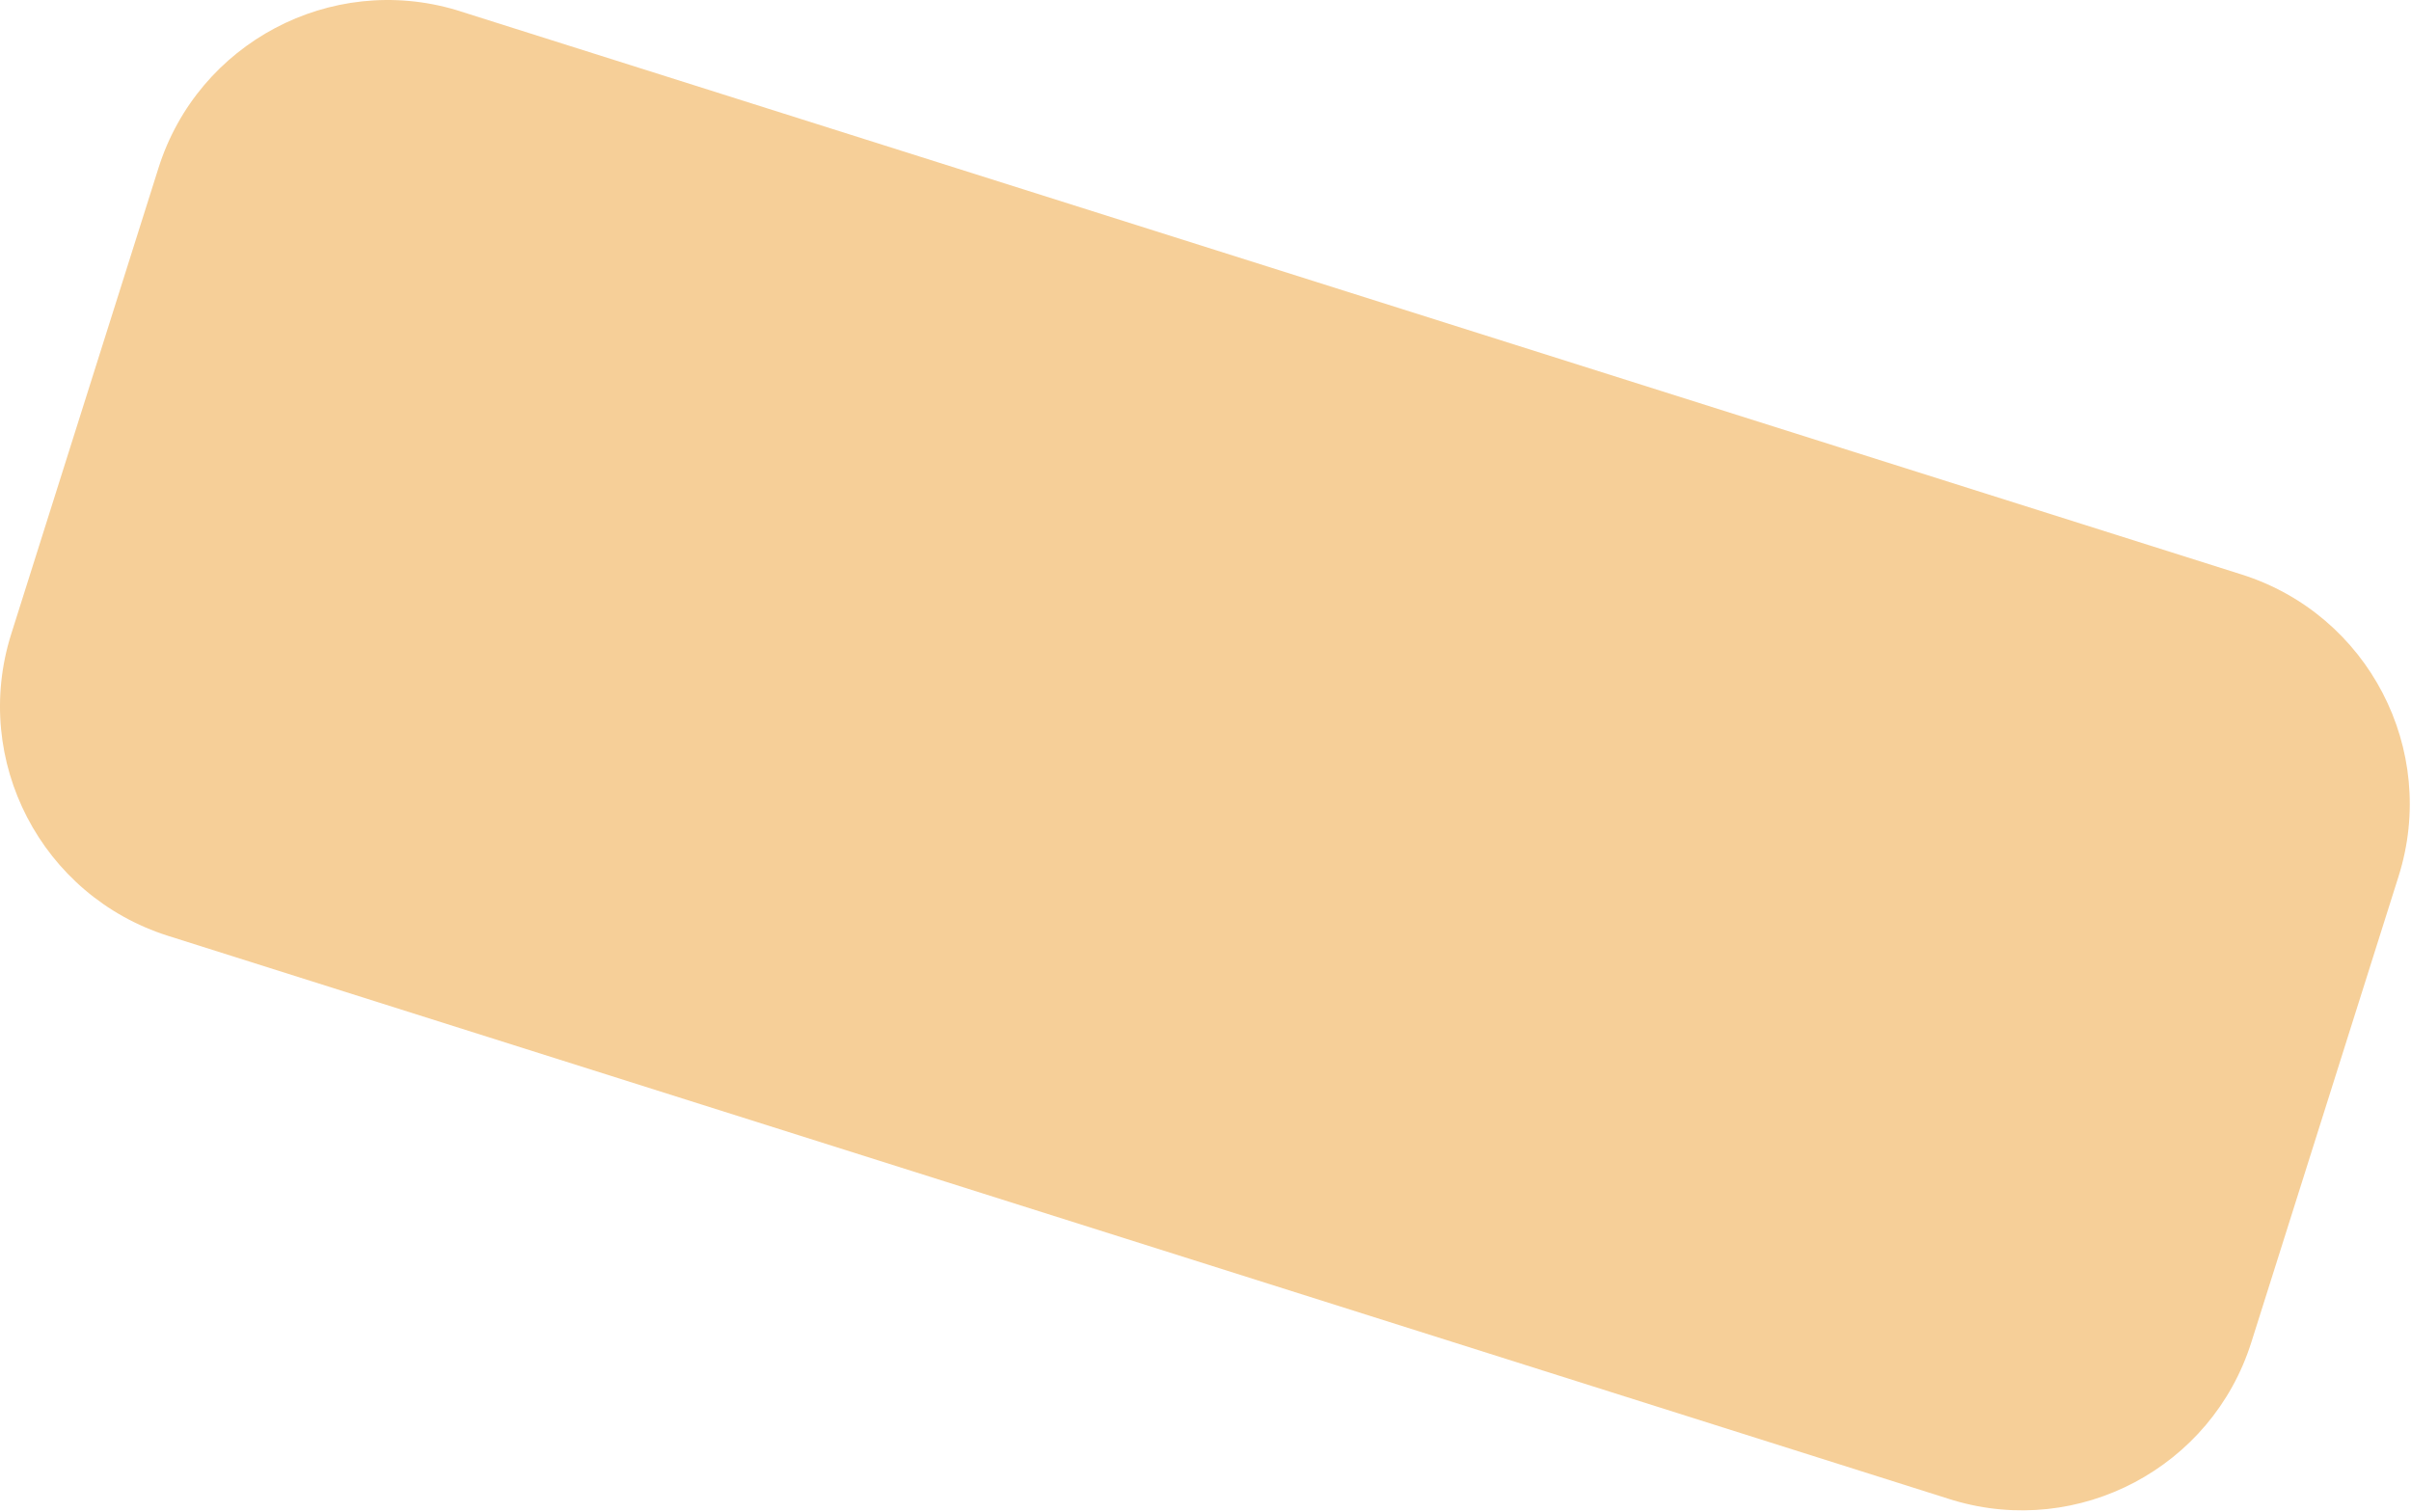
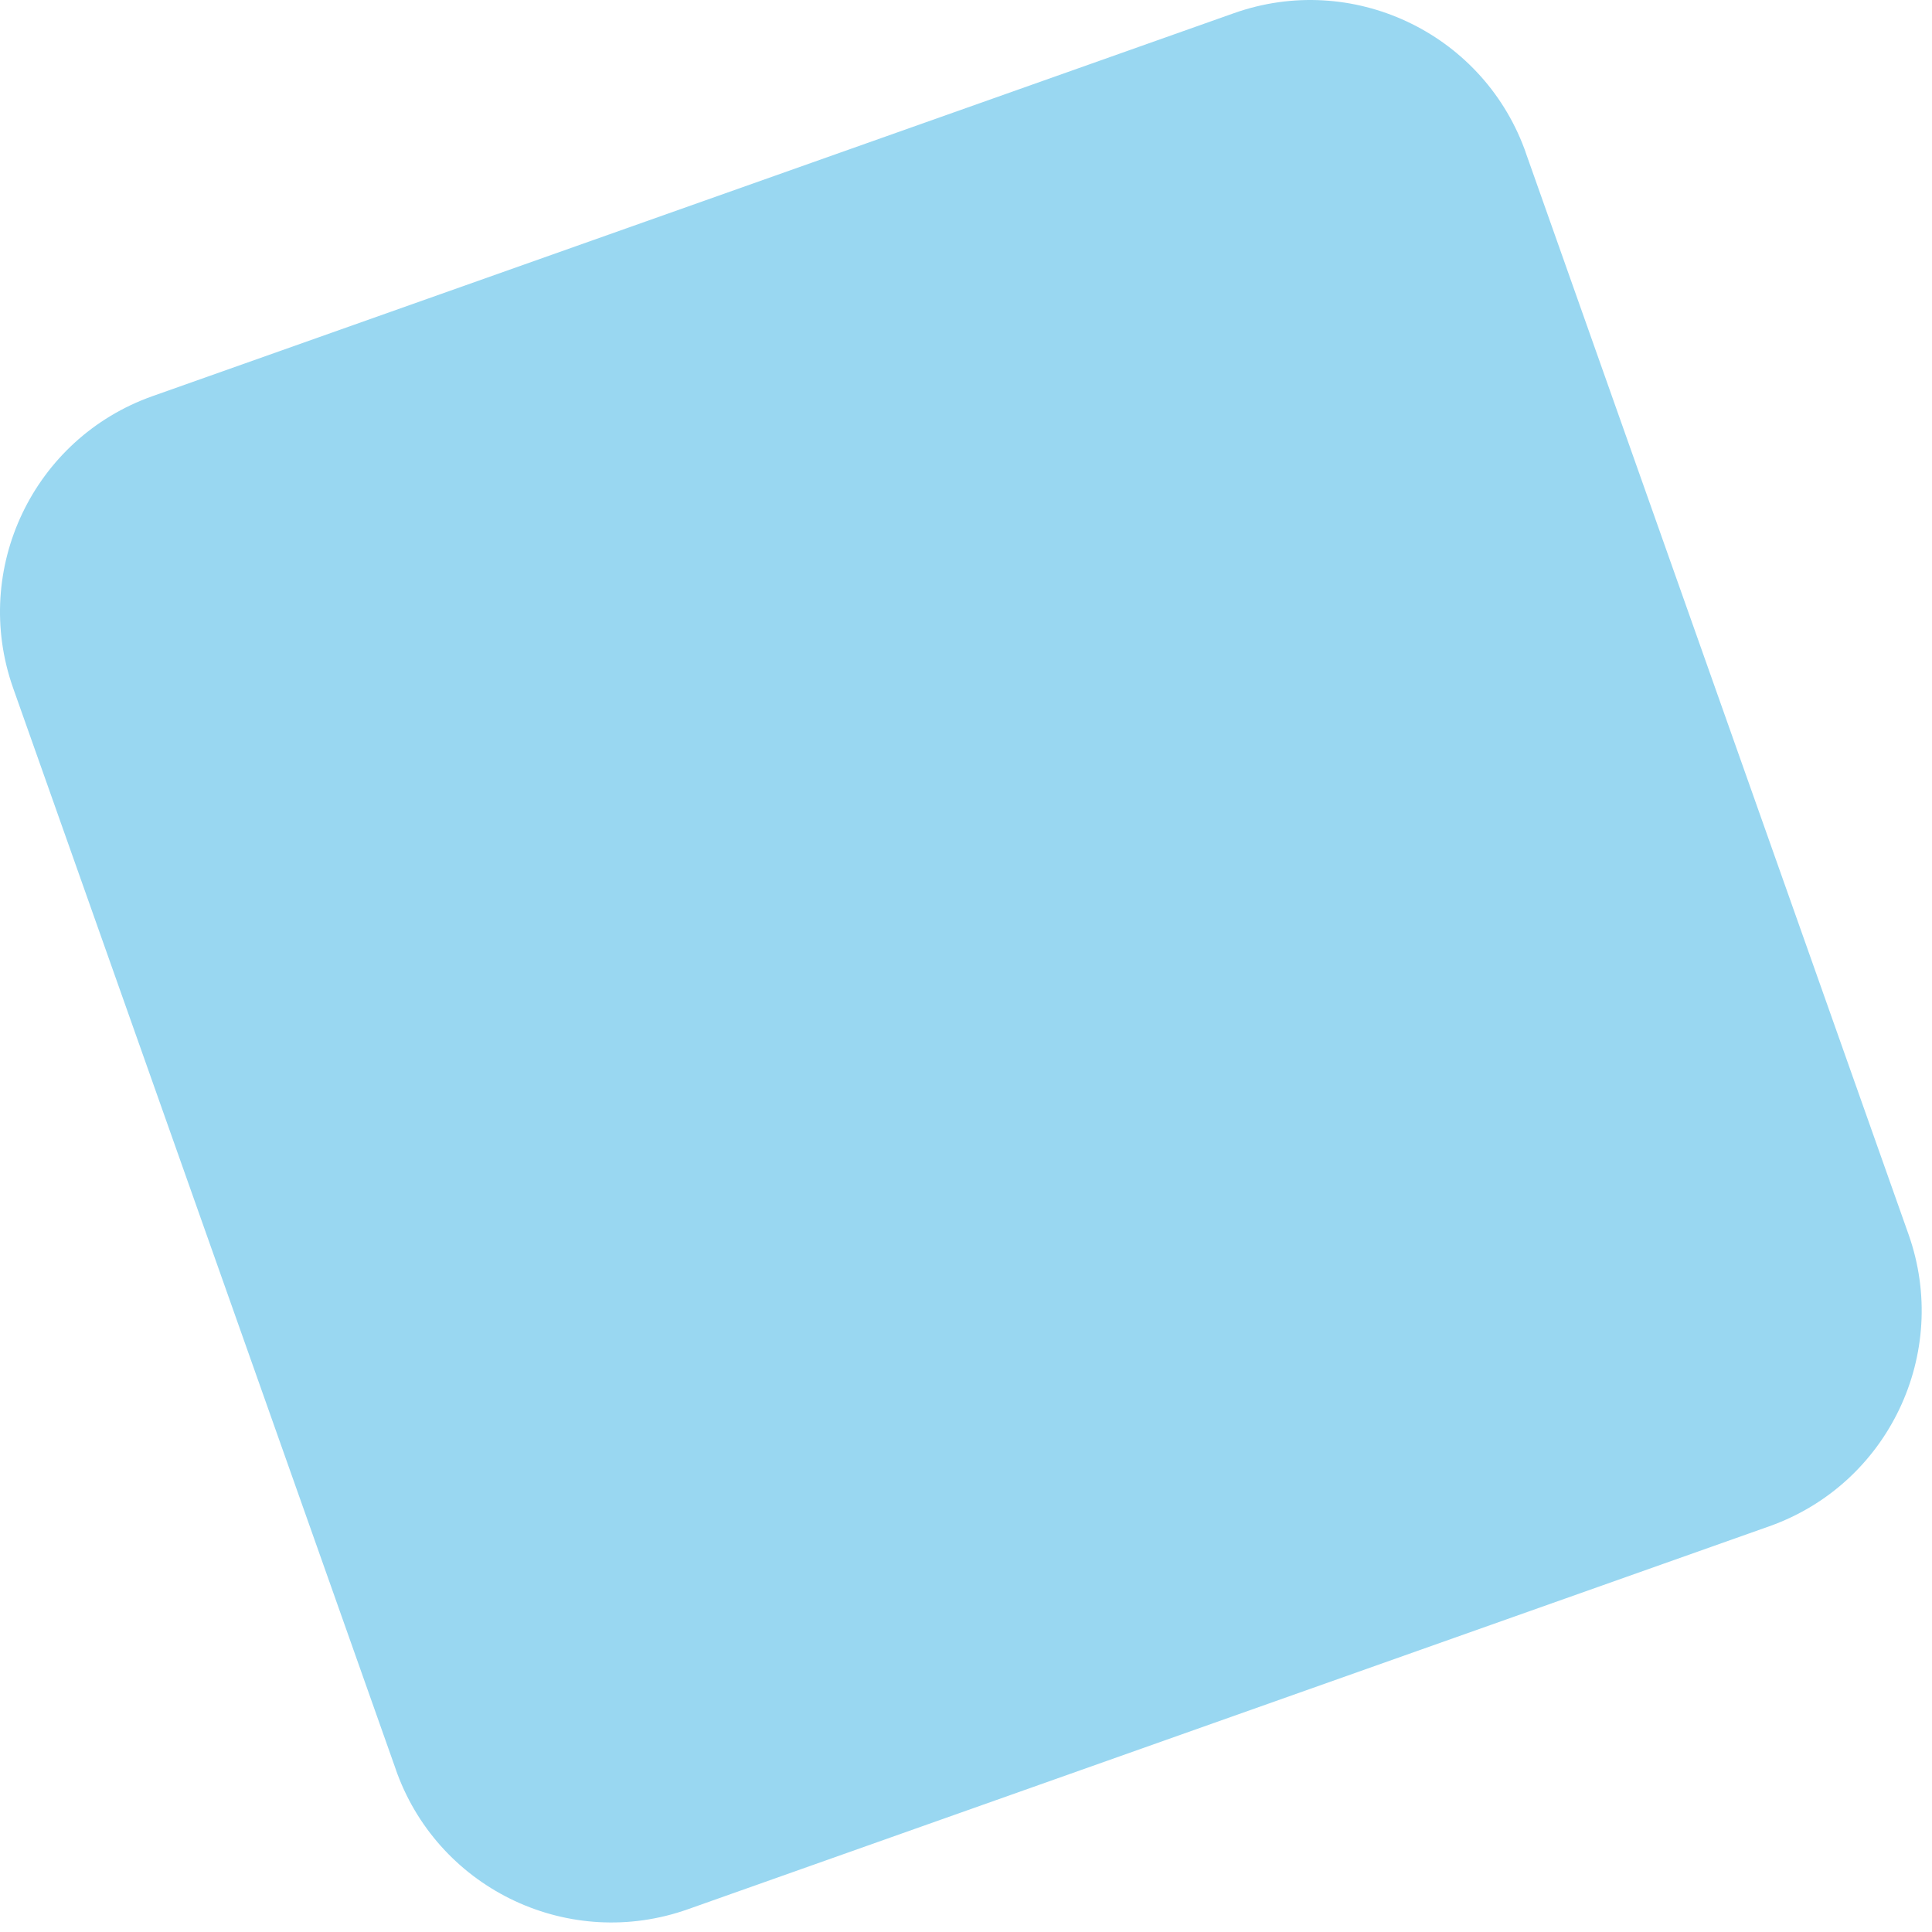
- <svg xmlns="http://www.w3.org/2000/svg" width="201" height="126" viewBox="0 0 201 126" fill="none">
-   <path d="M38.369 0.942L186.886 47.901C197.442 51.243 203.296 62.507 199.964 73.066L187.69 111.913C184.393 122.362 173.331 128.205 162.87 125.097L162.533 124.993L14.013 78.029C3.457 74.687 -2.397 63.423 0.935 52.864L13.209 14.017C16.506 3.569 27.568 -2.274 38.029 0.834L38.366 0.937C38.367 0.937 38.369 0.938 38.369 0.942Z" fill="#F6CF98" />
+ <svg xmlns="http://www.w3.org/2000/svg" width="169" height="169" viewBox="0 0 169 169" fill="none">
+   <path d="M13.329 34.657L107.931 1.155C118.23 -2.497 129.528 2.8 133.338 12.996L133.458 13.327C133.459 13.328 133.459 13.33 133.456 13.333L166.949 107.979C170.63 118.391 165.178 129.818 154.769 133.51L60.168 167.012C49.868 170.664 38.571 165.367 34.761 155.171L34.64 154.84C34.64 154.839 34.639 154.837 34.643 154.834L1.149 60.188C-2.531 49.775 2.921 38.348 13.329 34.657Z" fill="#99D7F1" />
</svg>
